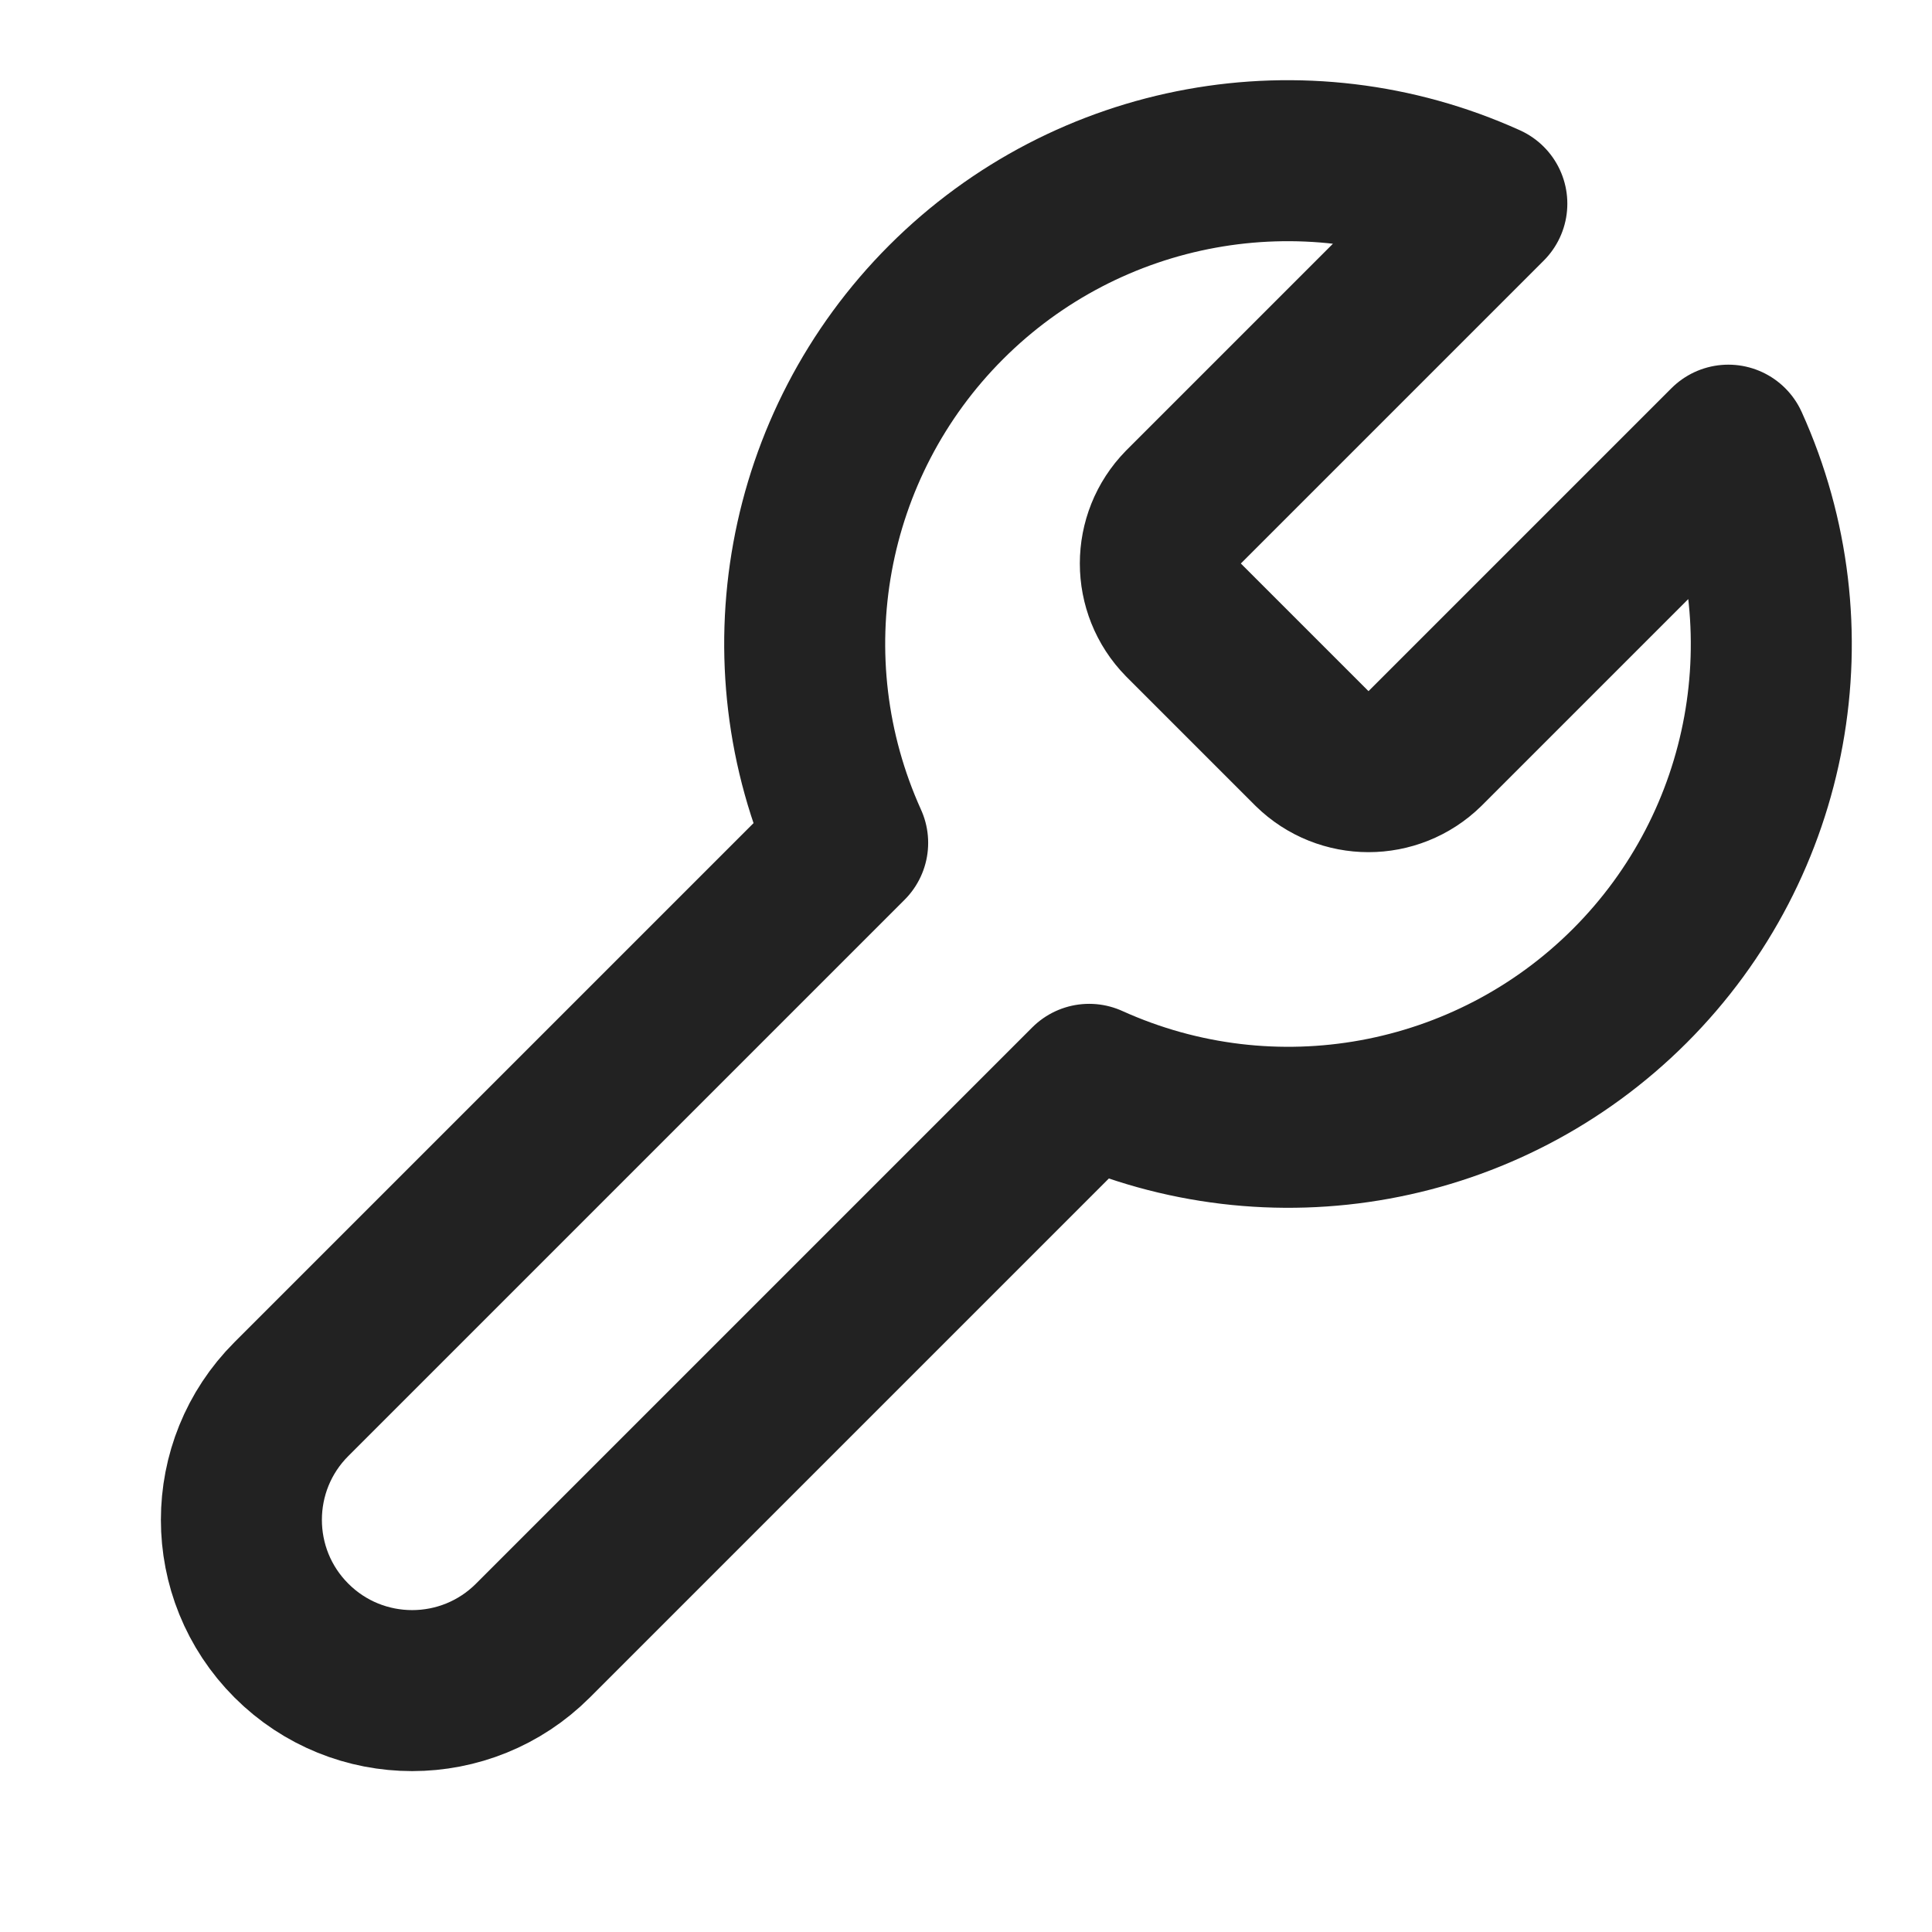
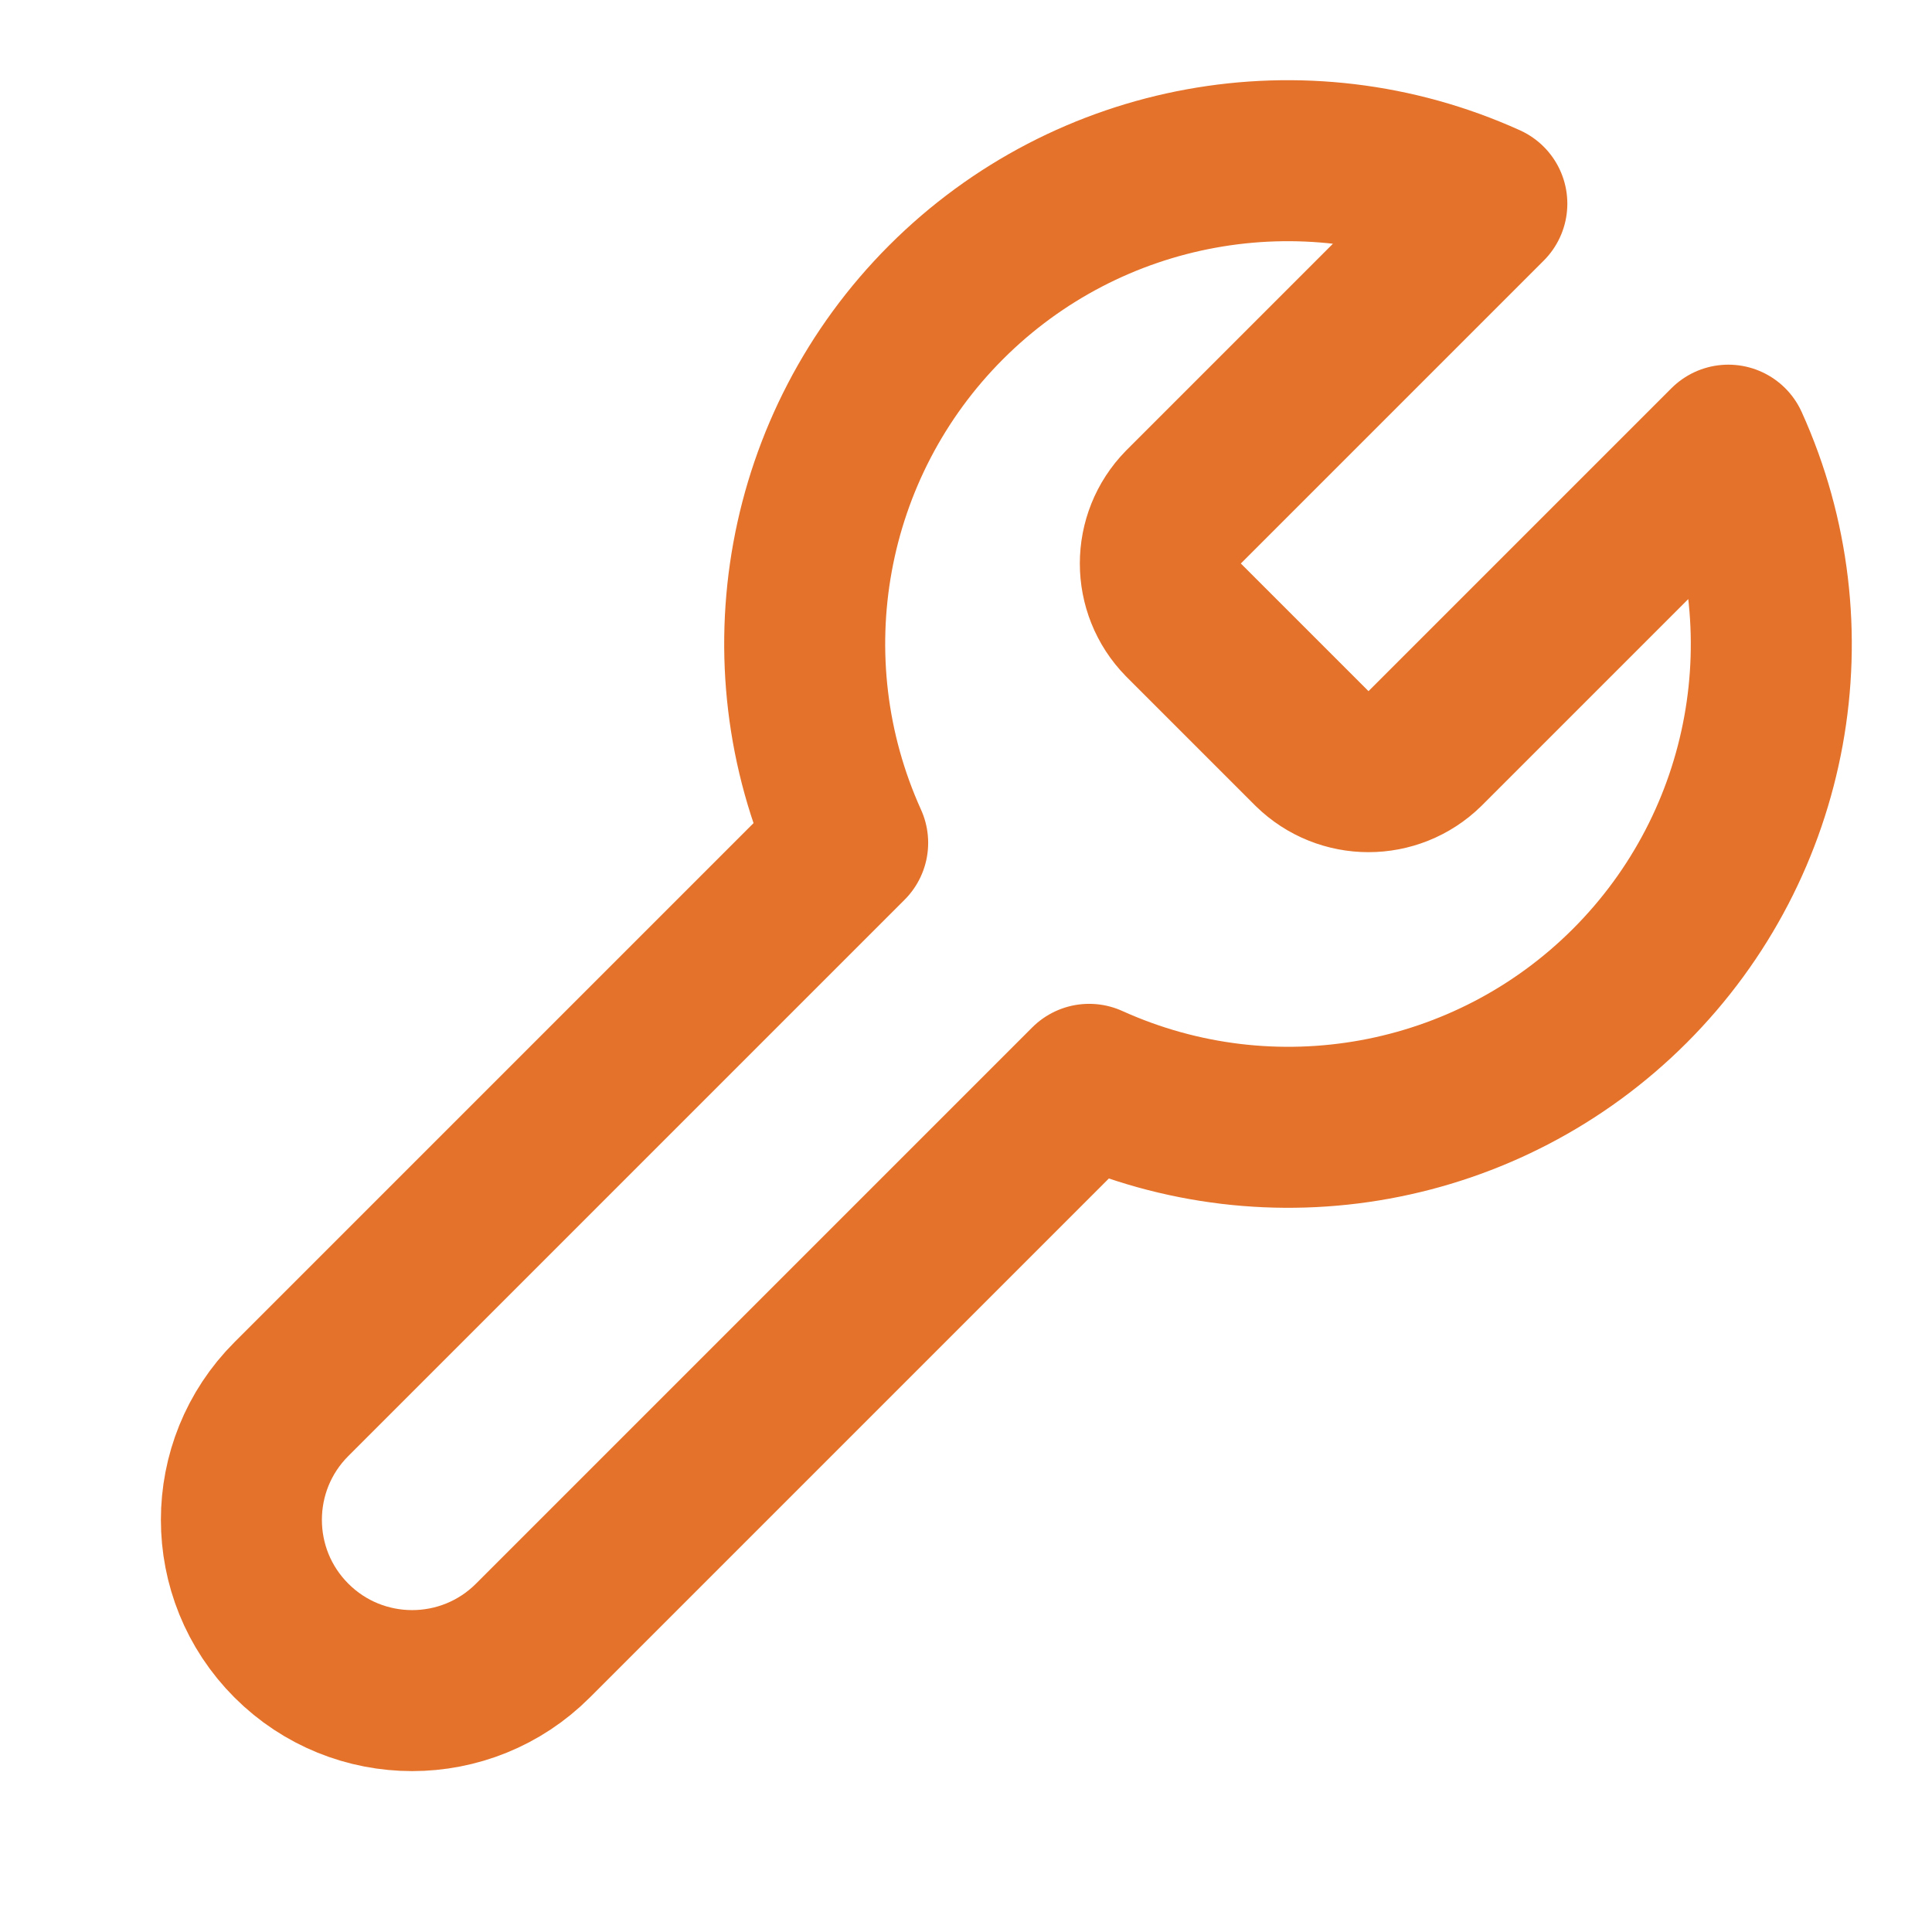
- <svg xmlns="http://www.w3.org/2000/svg" viewBox="0 0 24 24" fill="none" stroke="#222222" stroke-width="2" stroke-linecap="round" stroke-linejoin="round" width="16" height="16">
+ <svg xmlns="http://www.w3.org/2000/svg" viewBox="0 0 24 24" fill="none" stroke="#e5722a" stroke-width="2" stroke-linecap="round" stroke-linejoin="round" width="16" height="16">
  <path d="M14.7 6.3a1 1 0 0 0 0 1.4l1.6 1.6a1 1 0 0 0 1.4 0l3.77-3.77a6 6 0 0 1-7.94 7.94l-6.91 6.91a2.12 2.12 0 0 1-3-3l6.91-6.91a6 6 0 0 1 7.94-7.94l-3.76 3.76z" />
</svg>
